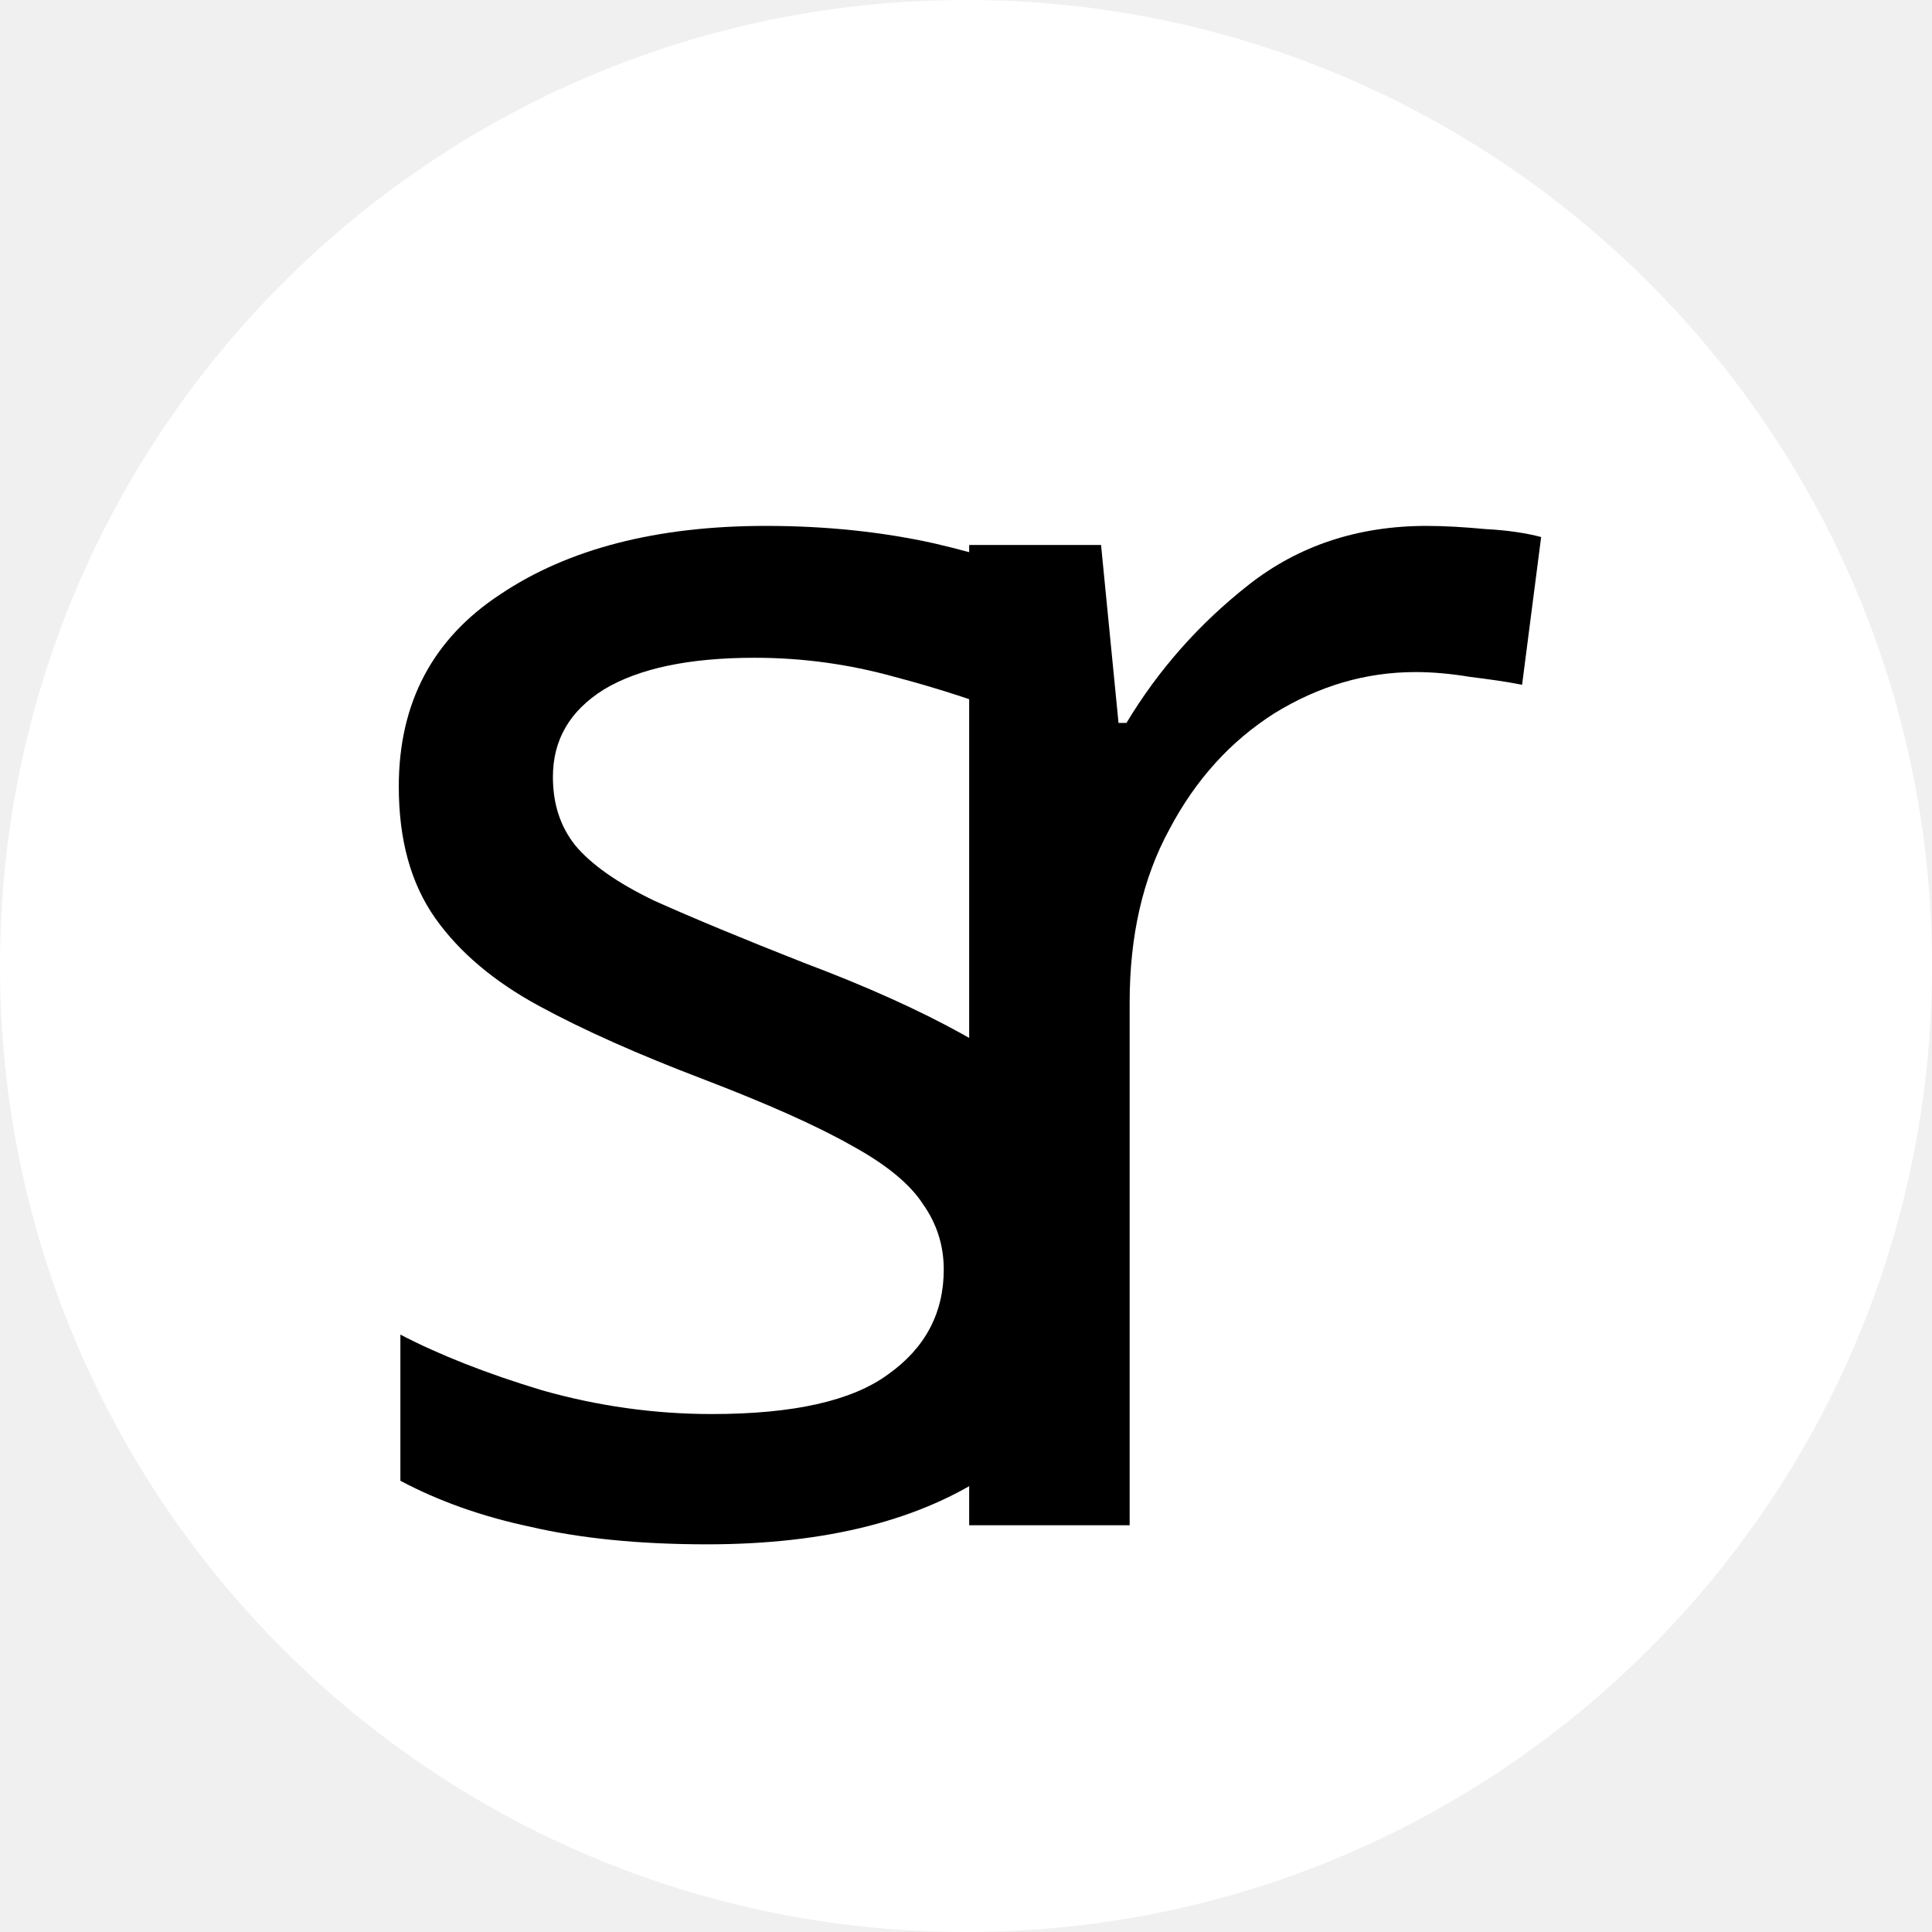
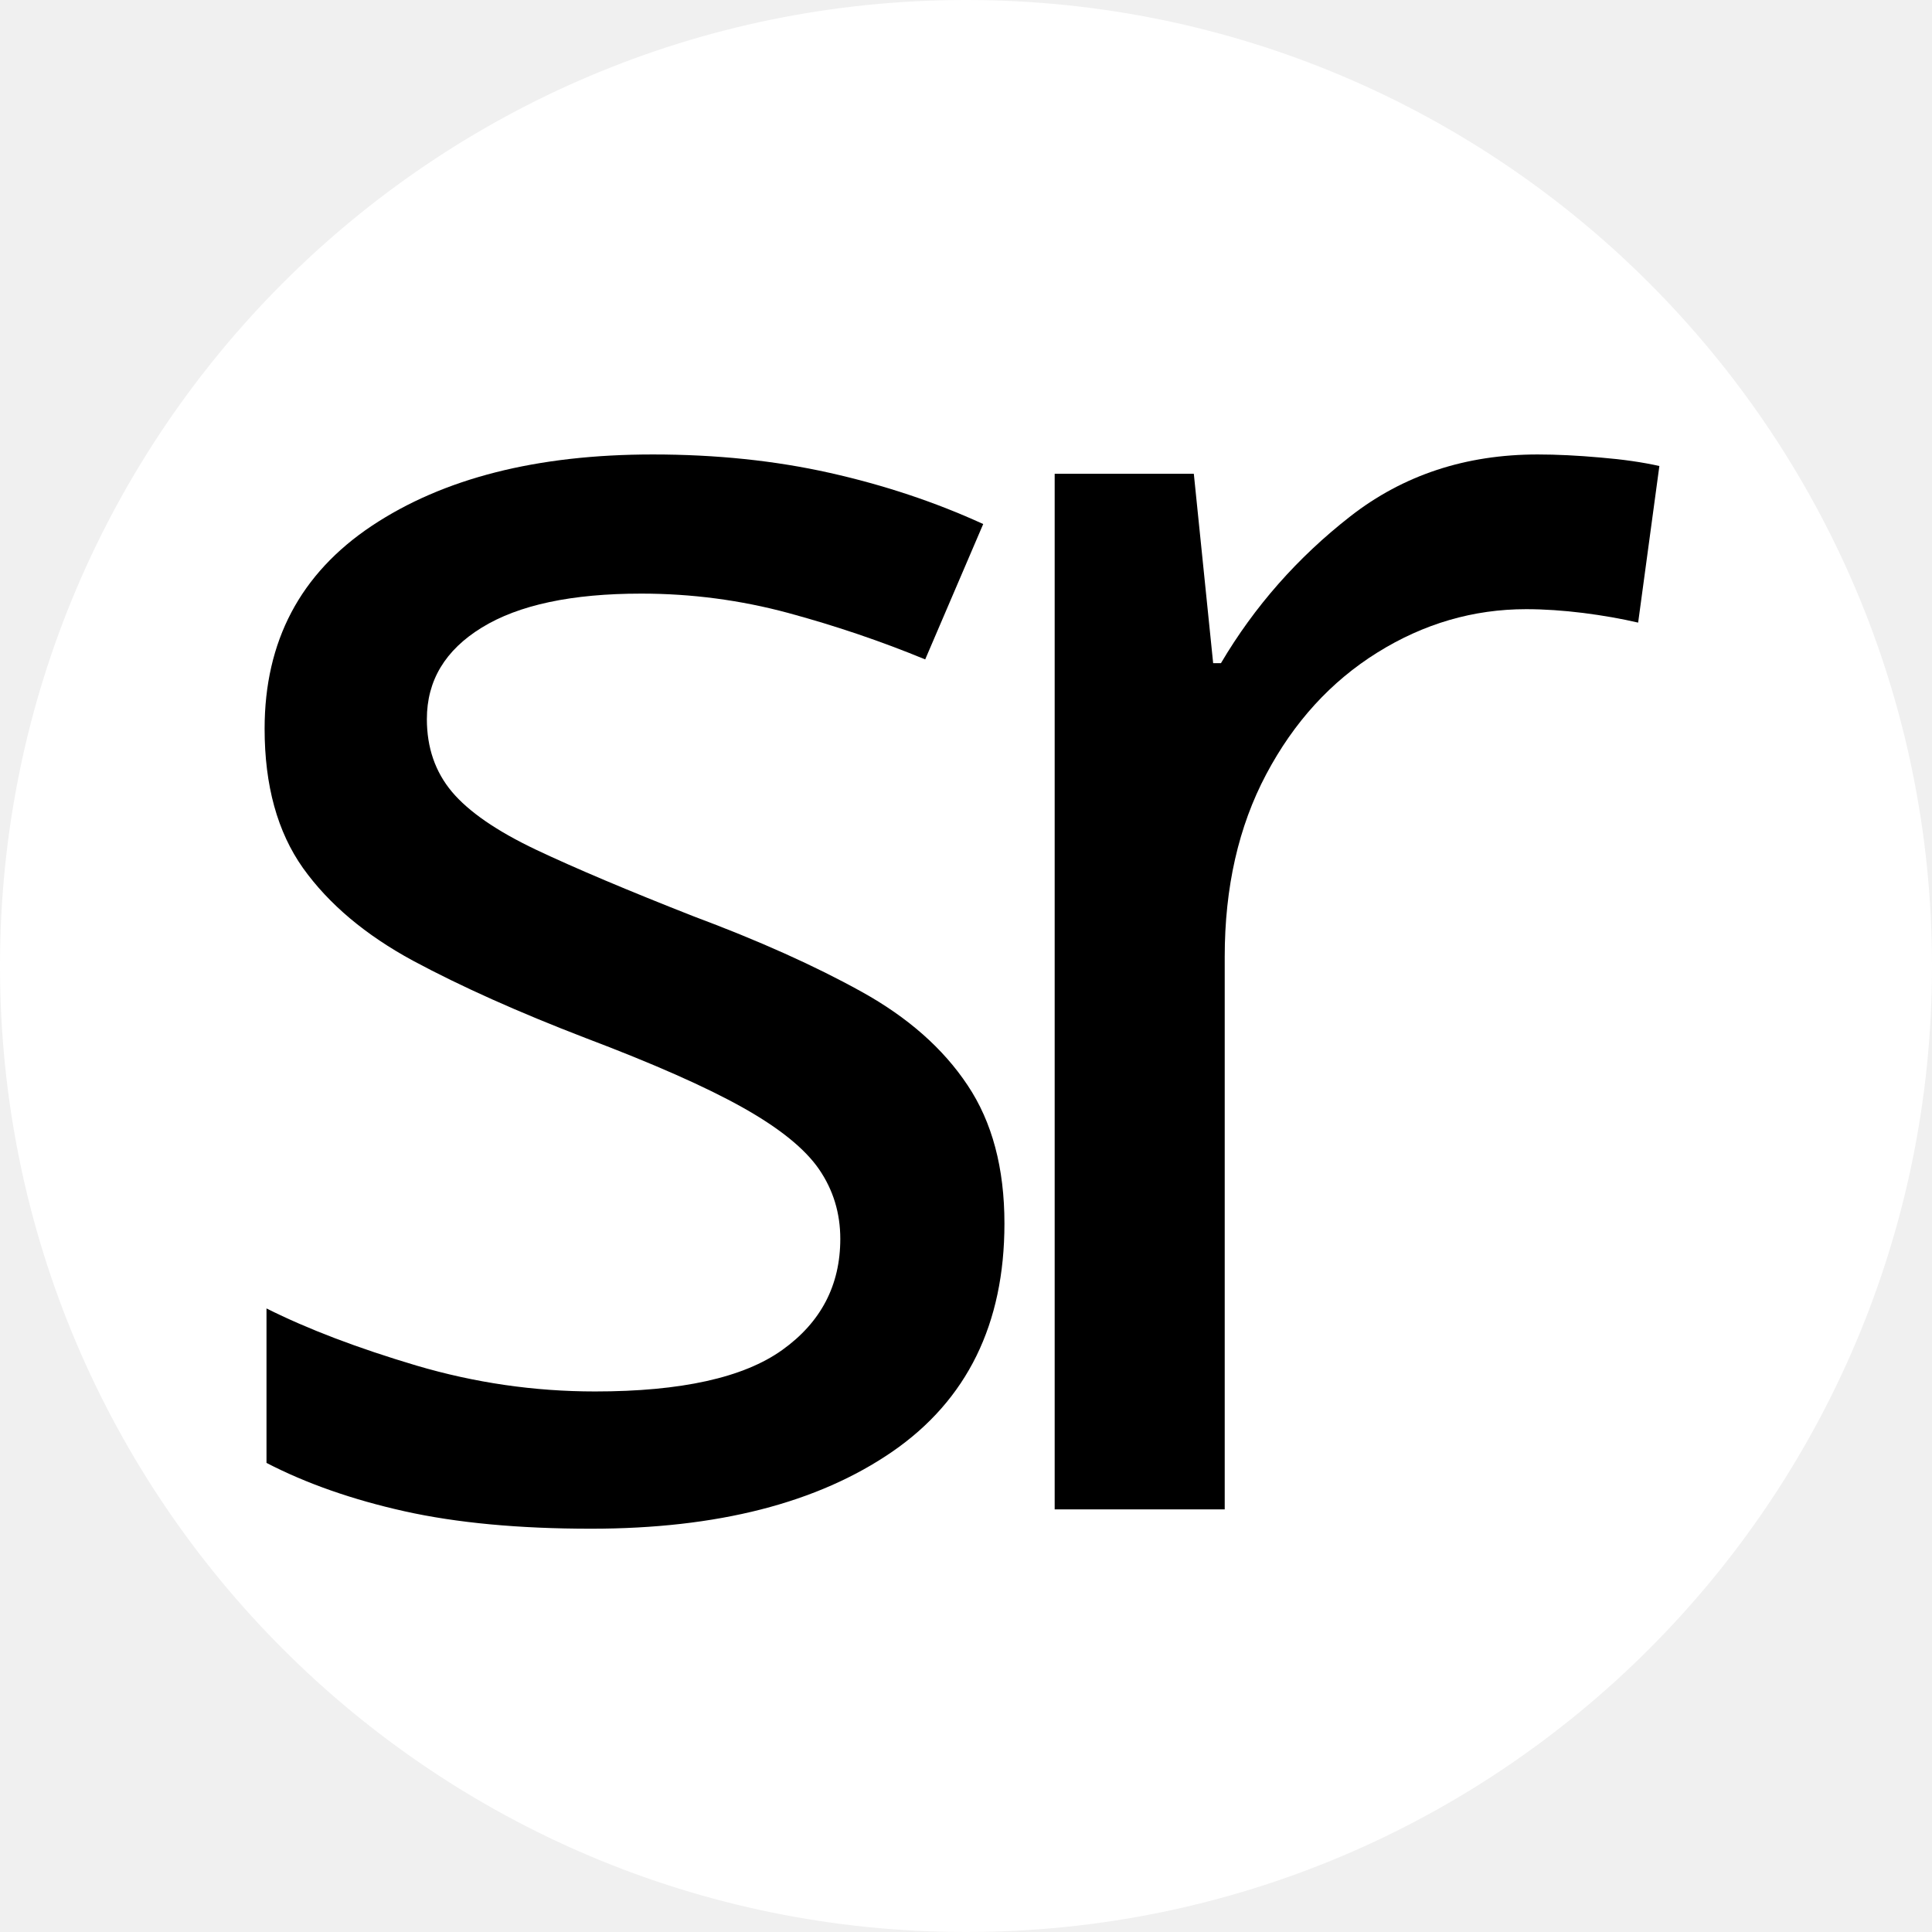
- <svg xmlns="http://www.w3.org/2000/svg" version="1.0" width="19" height="19">
-   <circle cx="9.5" cy="9.5" r="9.5" fill="white" />
-   <text x="3" y="15" font-size="18" font-family="sans">s</text>
-   <text x="8" y="15" font-size="18" font-family="sans">r</text>
+ <svg xmlns="http://www.w3.org/2000/svg" version="1.0" width="128" height="128">
+   <circle cx="64" cy="64" r="64" fill="white" />
+   <text x="11" y="100" font-size="128" font-family="sans">s</text>
+   <text x="59" y="100" font-size="128" font-family="sans">r</text>
</svg>
